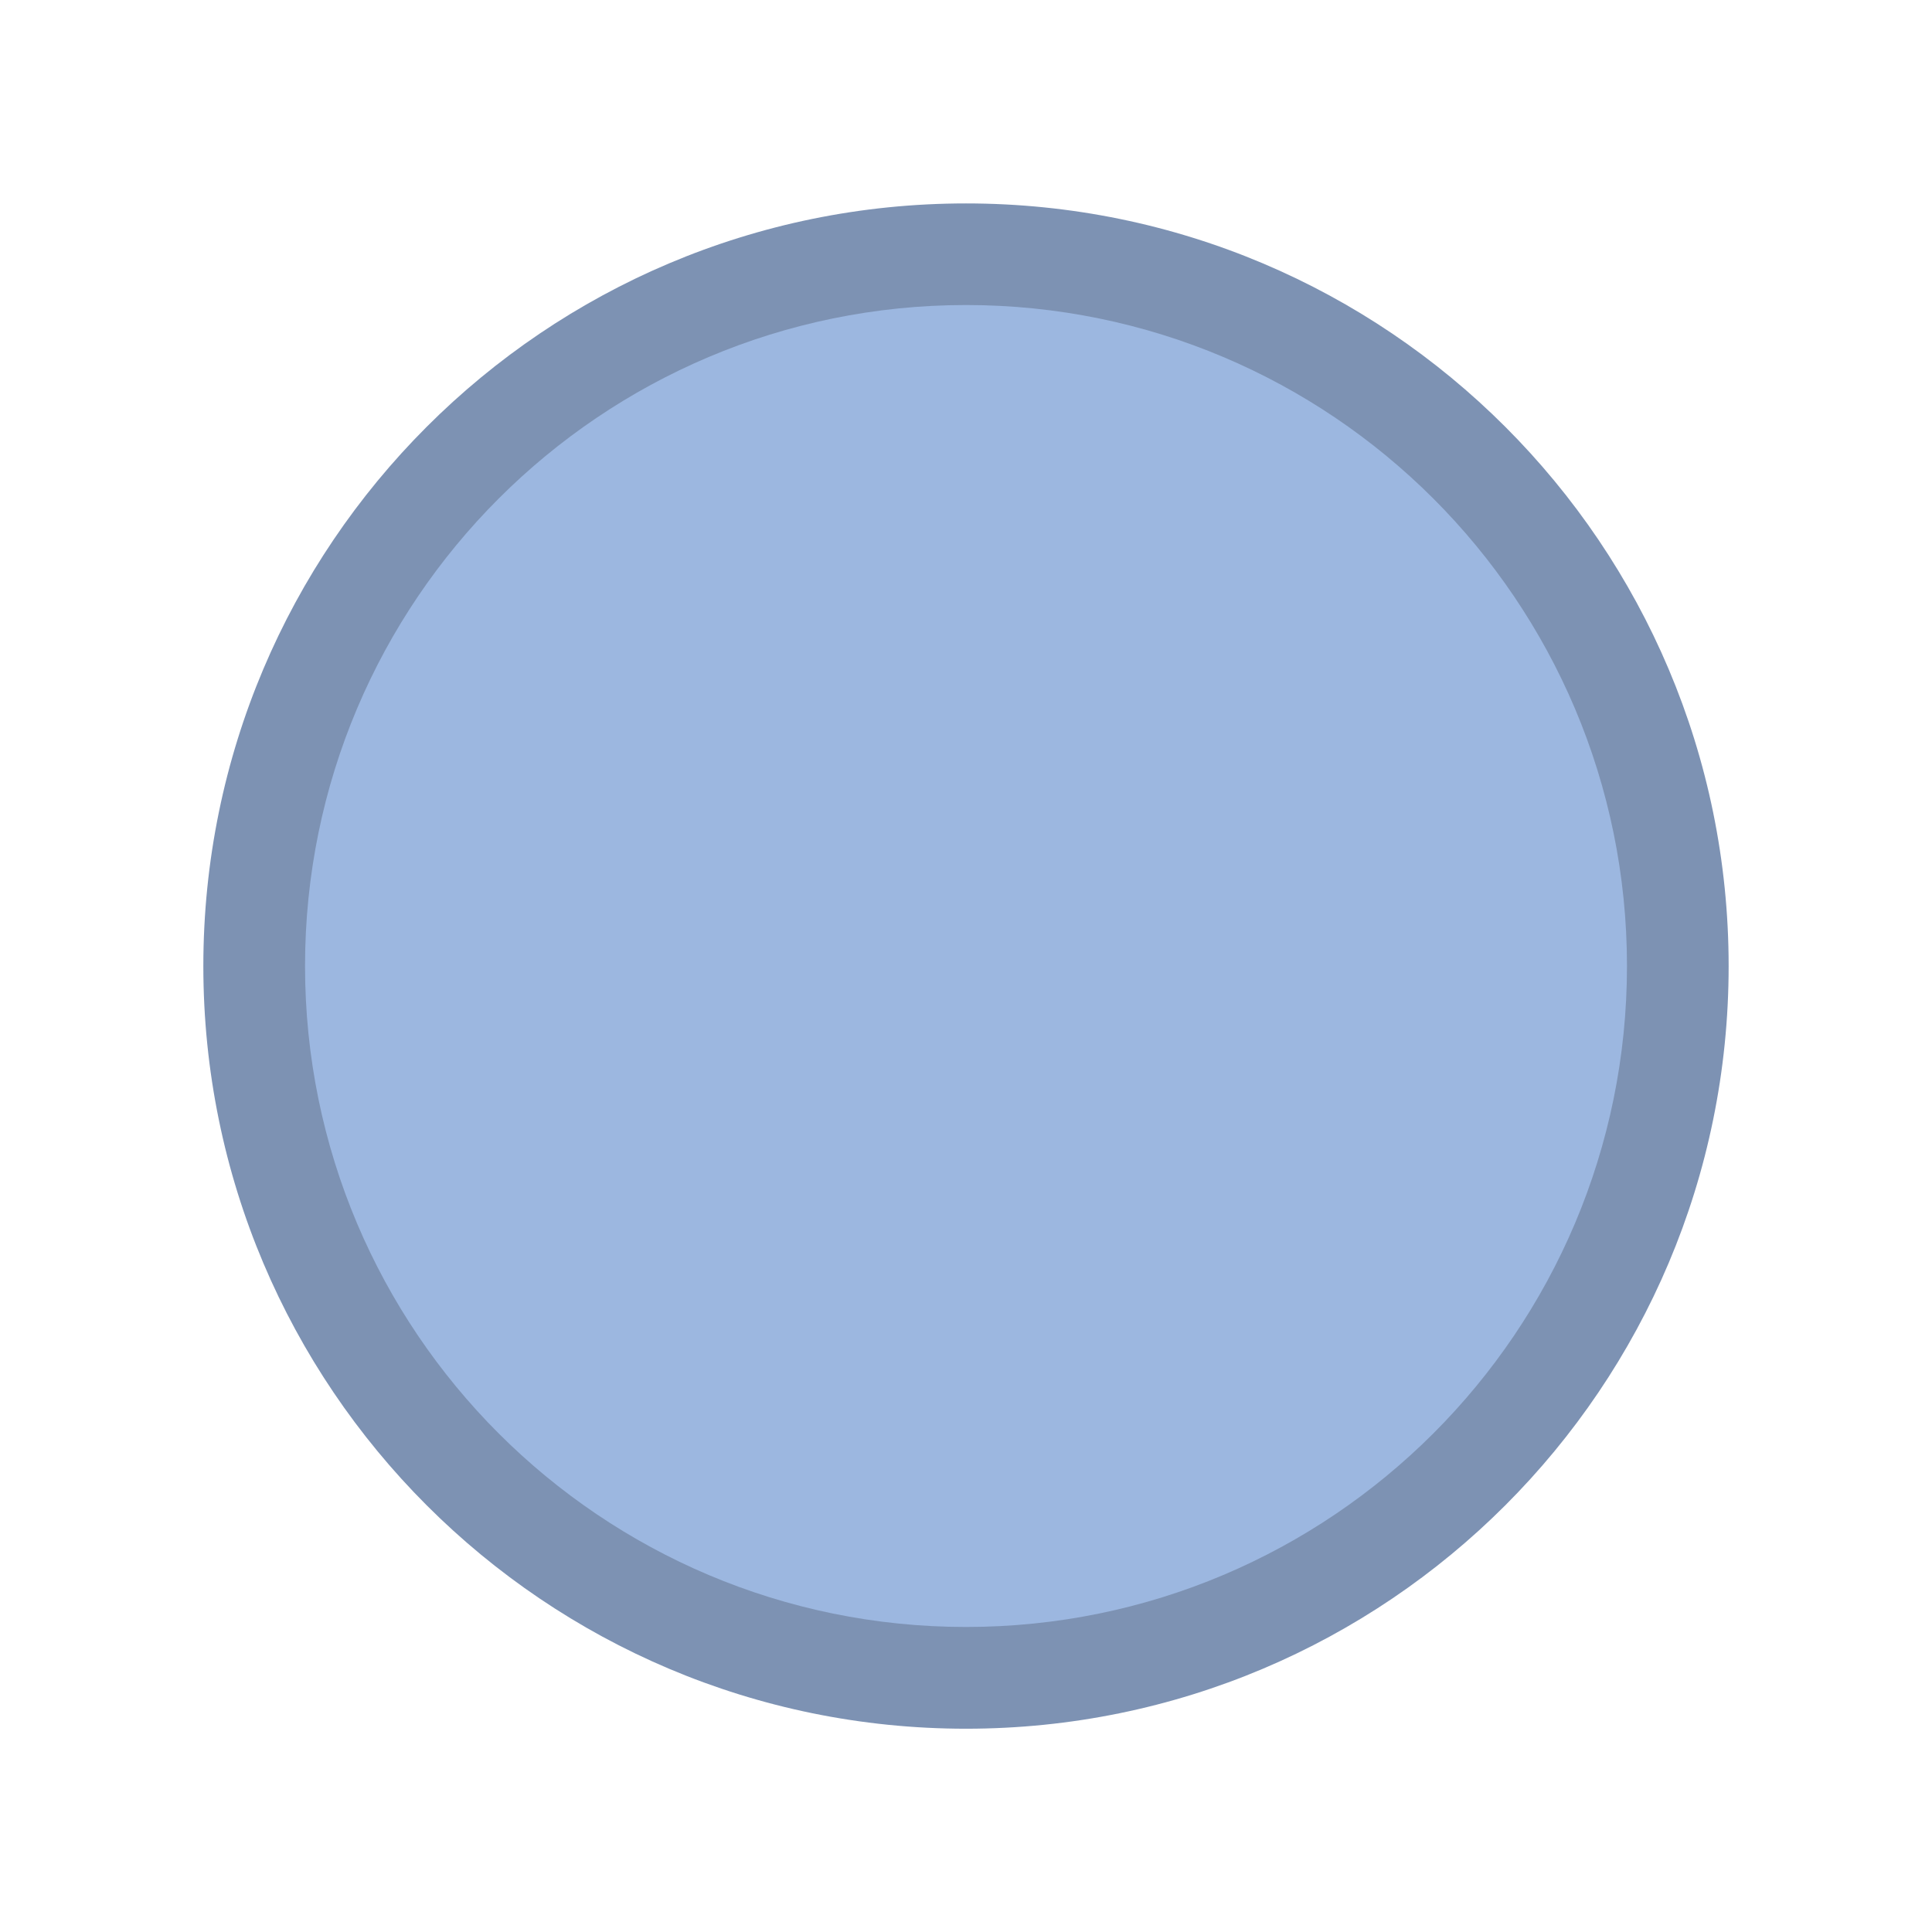
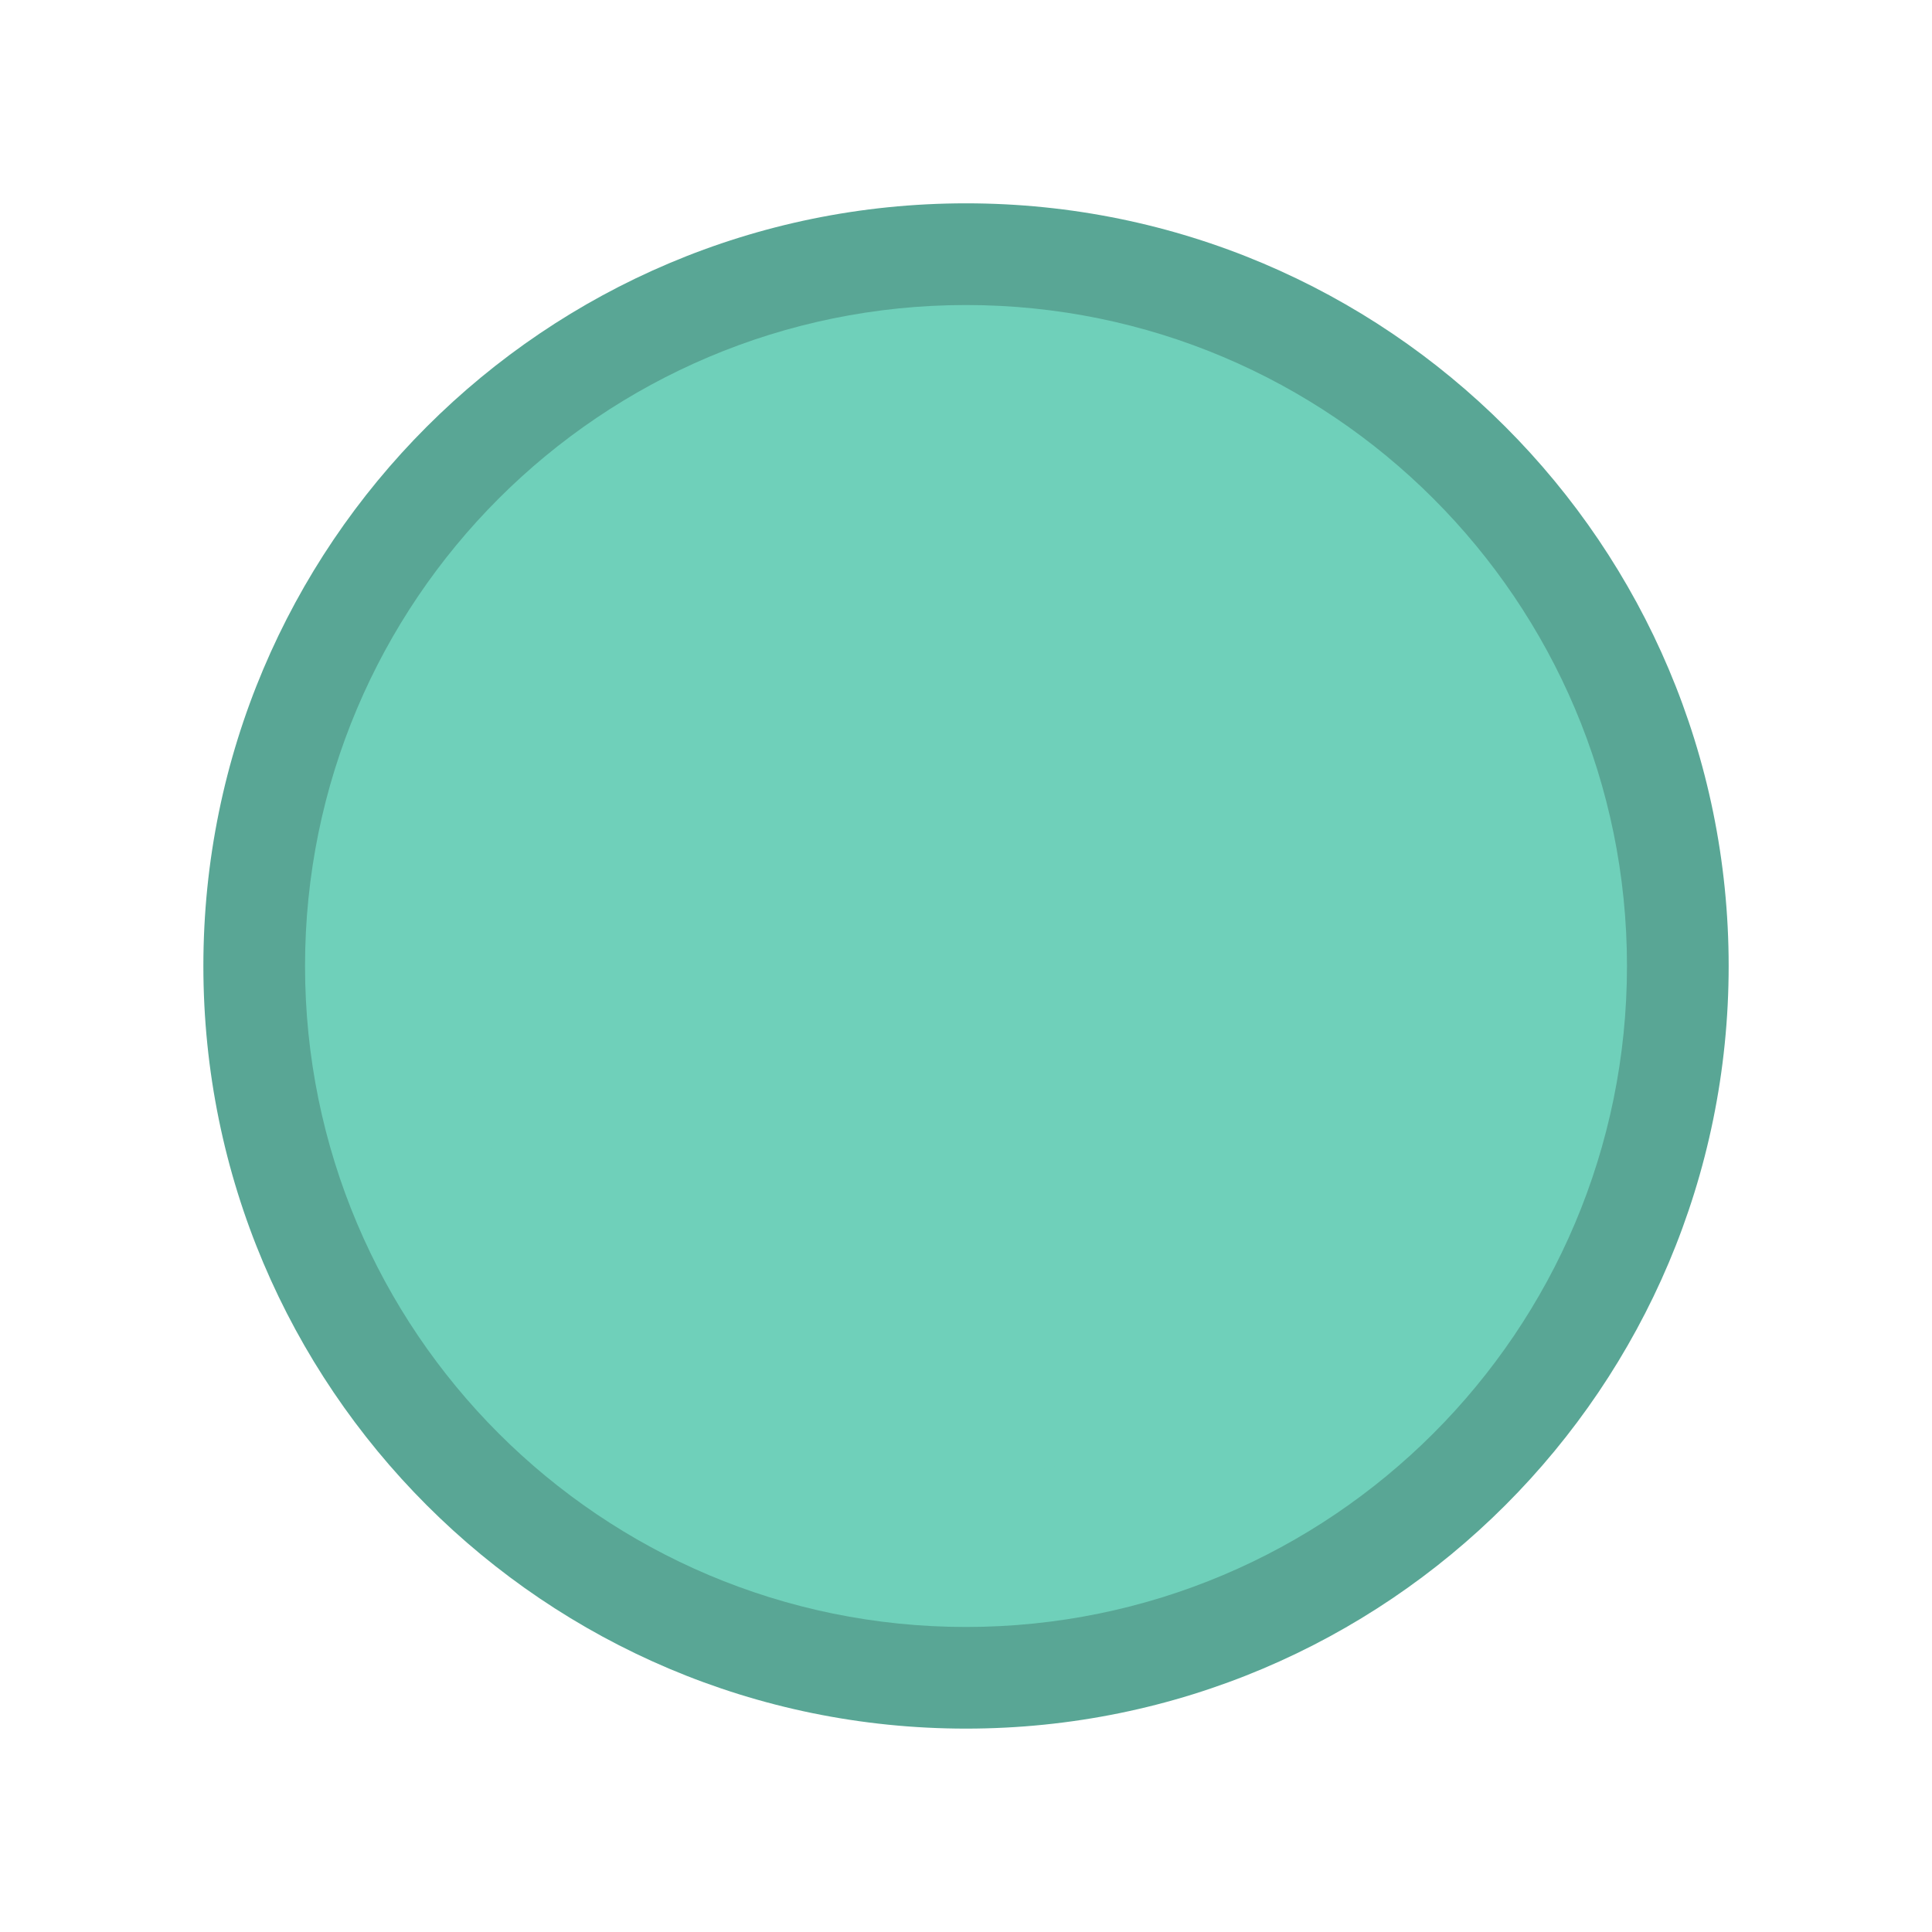
<svg xmlns="http://www.w3.org/2000/svg" xmlns:xlink="http://www.w3.org/1999/xlink" width="19" height="19" id="svg4486" version="1.1" viewBox="0 0 19 19">
  <defs id="defs4488">
    <linearGradient xlink:href="#linearGradient3759" id="linearGradient3765" x1="0.442" y1="3.059" x2="0.442" y2="8.148" gradientUnits="userSpaceOnUse" />
    <linearGradient id="linearGradient3759">
      <stop style="stop-color:#000000;stop-opacity:0.275;" offset="0" id="stop3761" />
      <stop style="stop-color:#000000;stop-opacity:0;" offset="1" id="stop3763" />
    </linearGradient>
    <linearGradient y2="8.148" x2="0.442" y1="3.059" x1="0.442" gradientUnits="userSpaceOnUse" id="linearGradient3782" xlink:href="#linearGradient3759" />
    <linearGradient id="linearGradient4297">
      <stop style="stop-color:#ffffff;stop-opacity:1;" offset="0" id="stop4523" />
      <stop style="stop-color:#000000;stop-opacity:1" offset="1" id="stop4525" />
    </linearGradient>
    <linearGradient xlink:href="#linearGradient4297" id="linearGradient3846" gradientUnits="userSpaceOnUse" gradientTransform="matrix(0,-1.035712,1.035712,0,-290.5535,-568.4558)" x1="-1070.104" y1="9.5" x2="-1055.621" y2="9.5" />
  </defs>
  <g id="layer1" transform="translate(290.2143,-522.8622)">
-     <path style="fill:#7d92b3;fill-opacity:1" id="path3774" d="m -6.353,10.937 a 5.087,5.087 0 1 1 -10.174,0 5.087,5.087 0 1 1 10.174,0 z" transform="matrix(1.474379,0,0,1.474379,-263.8475,516.2376)" />
-     <circle cy="13" cx="12" id="path3338" style="fill:#9cb7e0;fill-opacity:1;fill-rule:evenodd;stroke:#9cb7e0;stroke-width:1.37;stroke-linecap:butt;stroke-linejoin:miter;stroke-miterlimit:4;stroke-opacity:1;stroke-dasharray:none" r="5.25" transform="matrix(1.095238,0,0,1.095238,-293.8571,518.1241)" />
-     <rect y="522.862" x="-290.214" height="19" width="19" id="rect4203" style="color:#000000;fill:none;stroke:none;stroke-width:1;marker:none;visibility:visible;display:inline;overflow:visible;enable-background:accumulate" />
+     <path style="fill:#59a695;fill-opacity:1" id="path3774" d="m 10.485,26.73 a 7.375,7.375 0 1 1 -14.75,0 7.375,7.375 0 1 1 14.75,0 z" transform="matrix(1.016966,0,0,1.016966,-283.8769,505.1784)" />
+     <circle cy="13" cx="12" id="path3338" style="fill:#6fd0ba;fill-opacity:1;fill-rule:evenodd;stroke:#6fd0ba;stroke-width:1.37;stroke-linecap:butt;stroke-linejoin:miter;stroke-miterlimit:4;stroke-opacity:1;stroke-dasharray:none" r="5.25" transform="matrix(1.095238,0,0,1.095238,-293.8571,518.1241)" d="m 17.25,13 c 0,2.899 -2.351,5.25 -5.25,5.25 -2.899,0 -5.25,-2.351 -5.25,-5.25 0,-2.899 2.351,-5.25 5.25,-5.25 2.899,0 5.25,2.351 5.25,5.25 z" />
  </g>
</svg>
